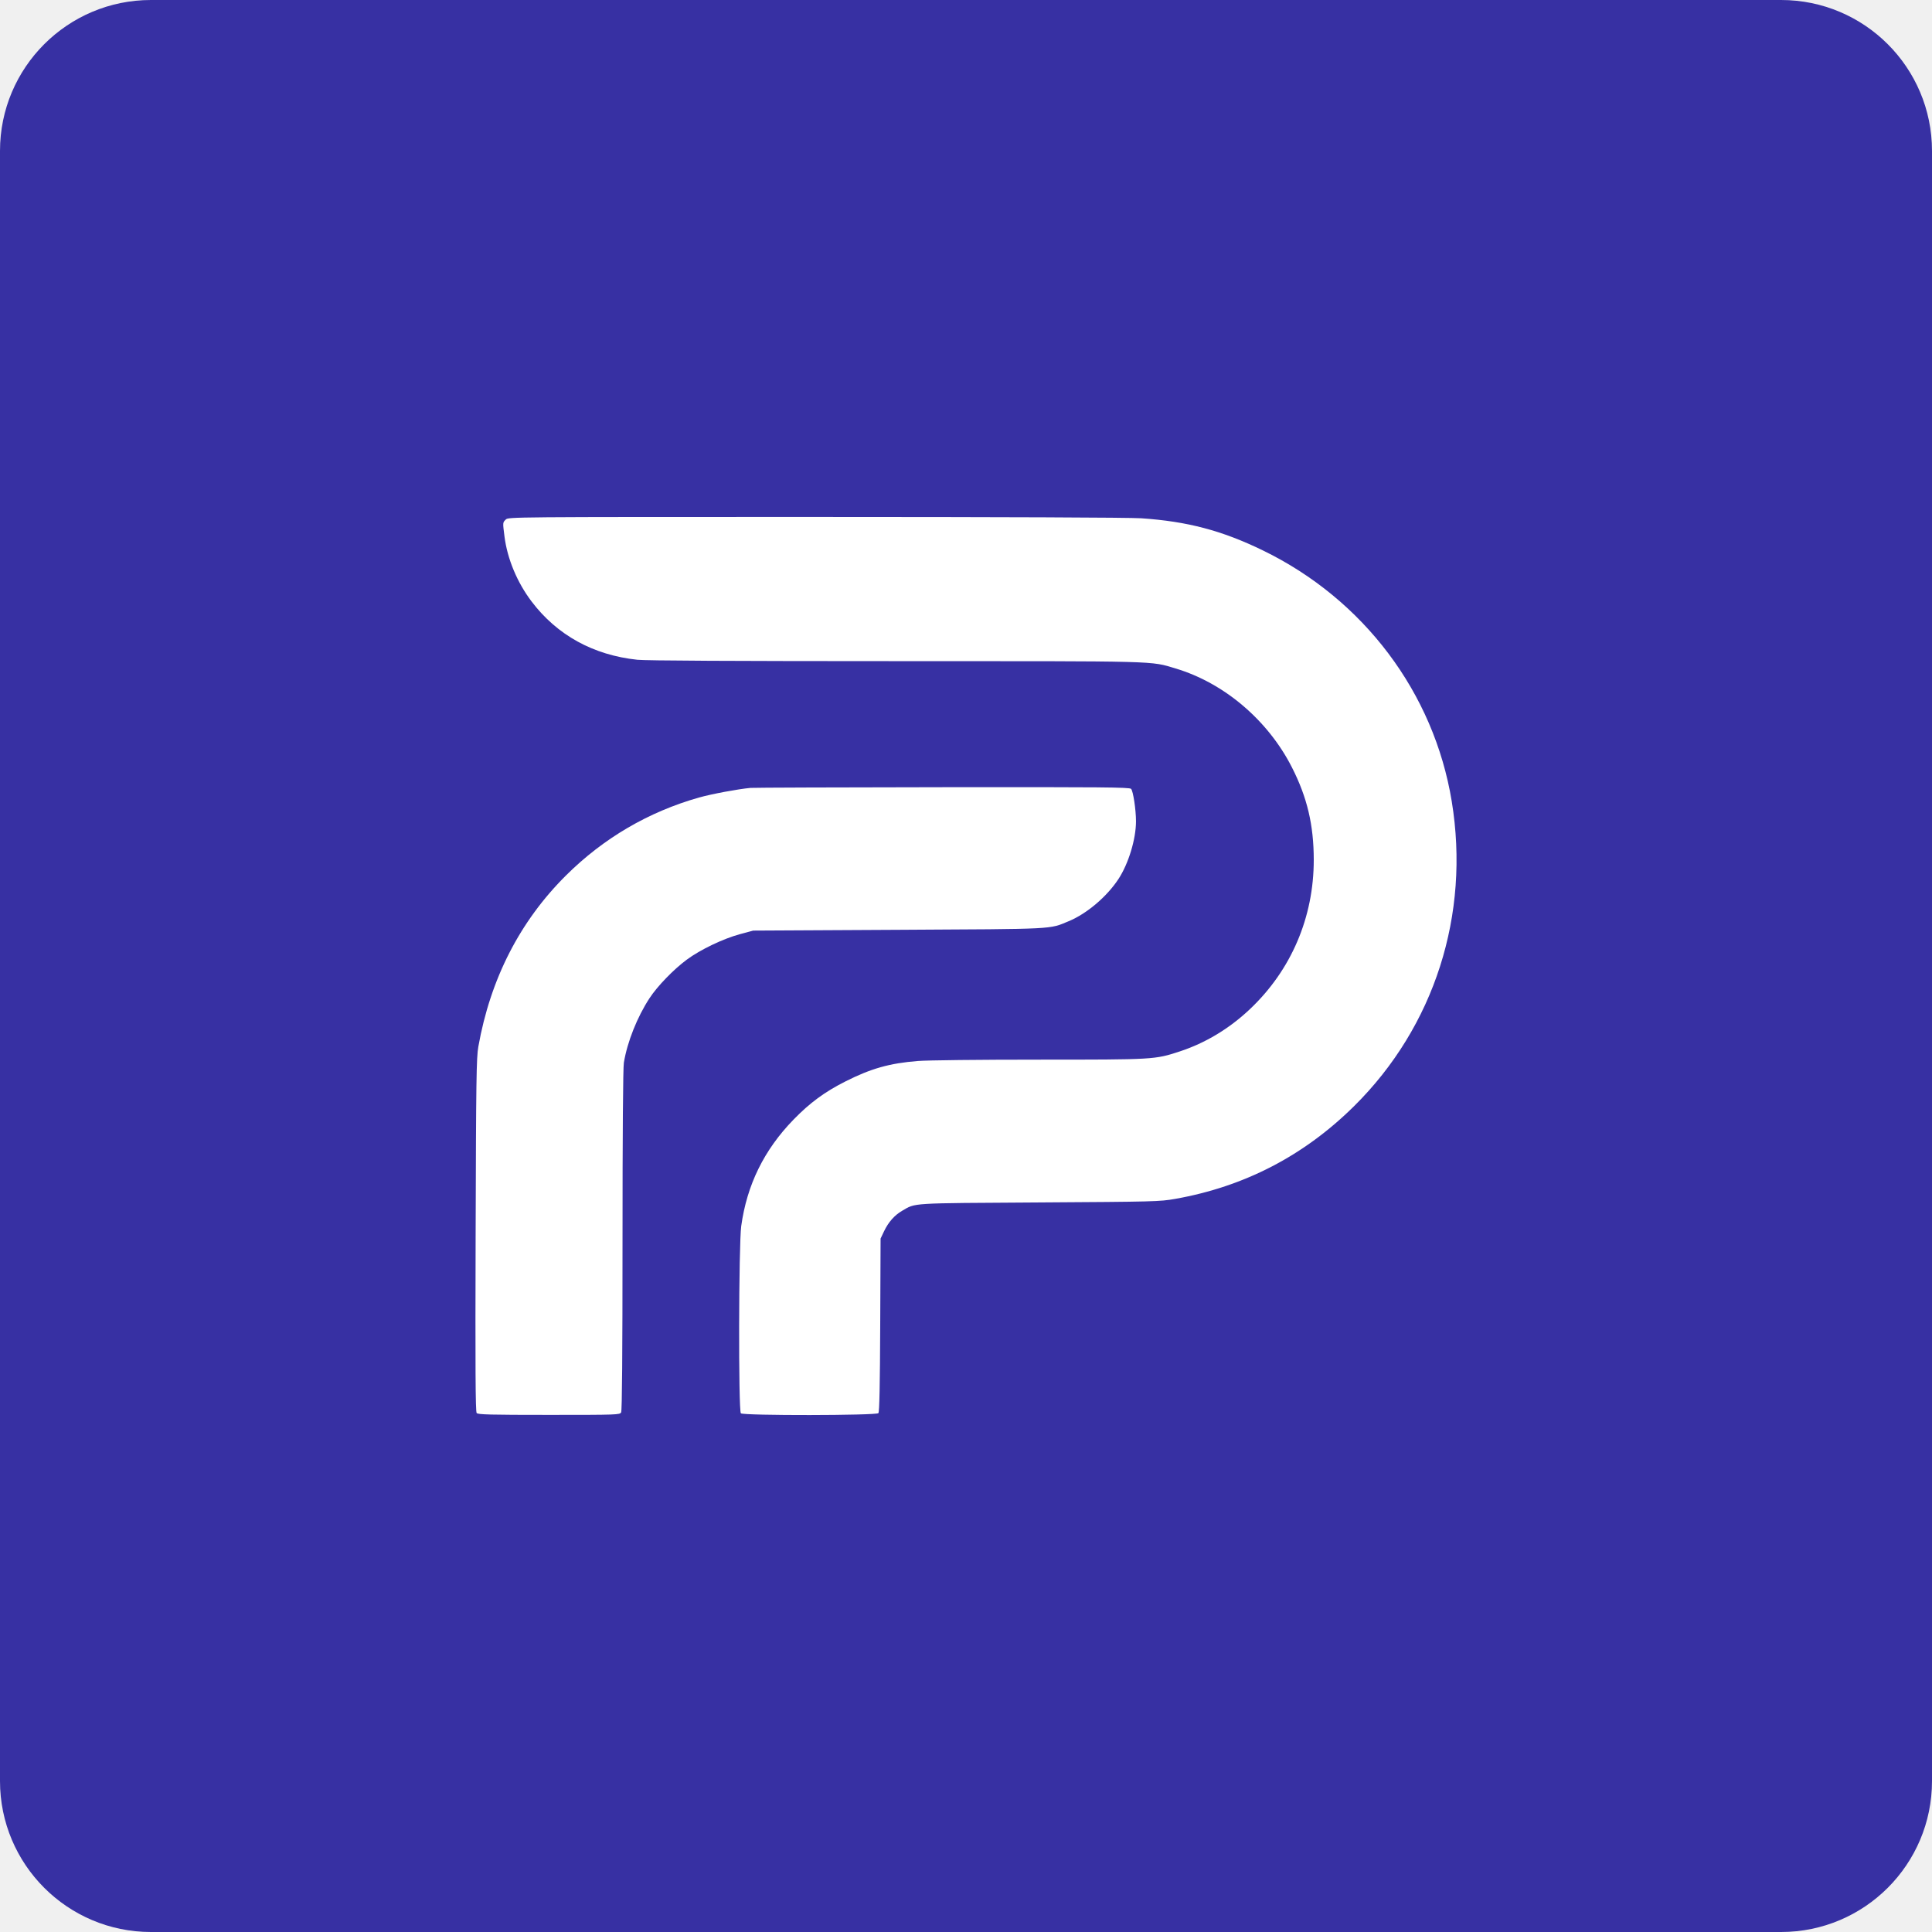
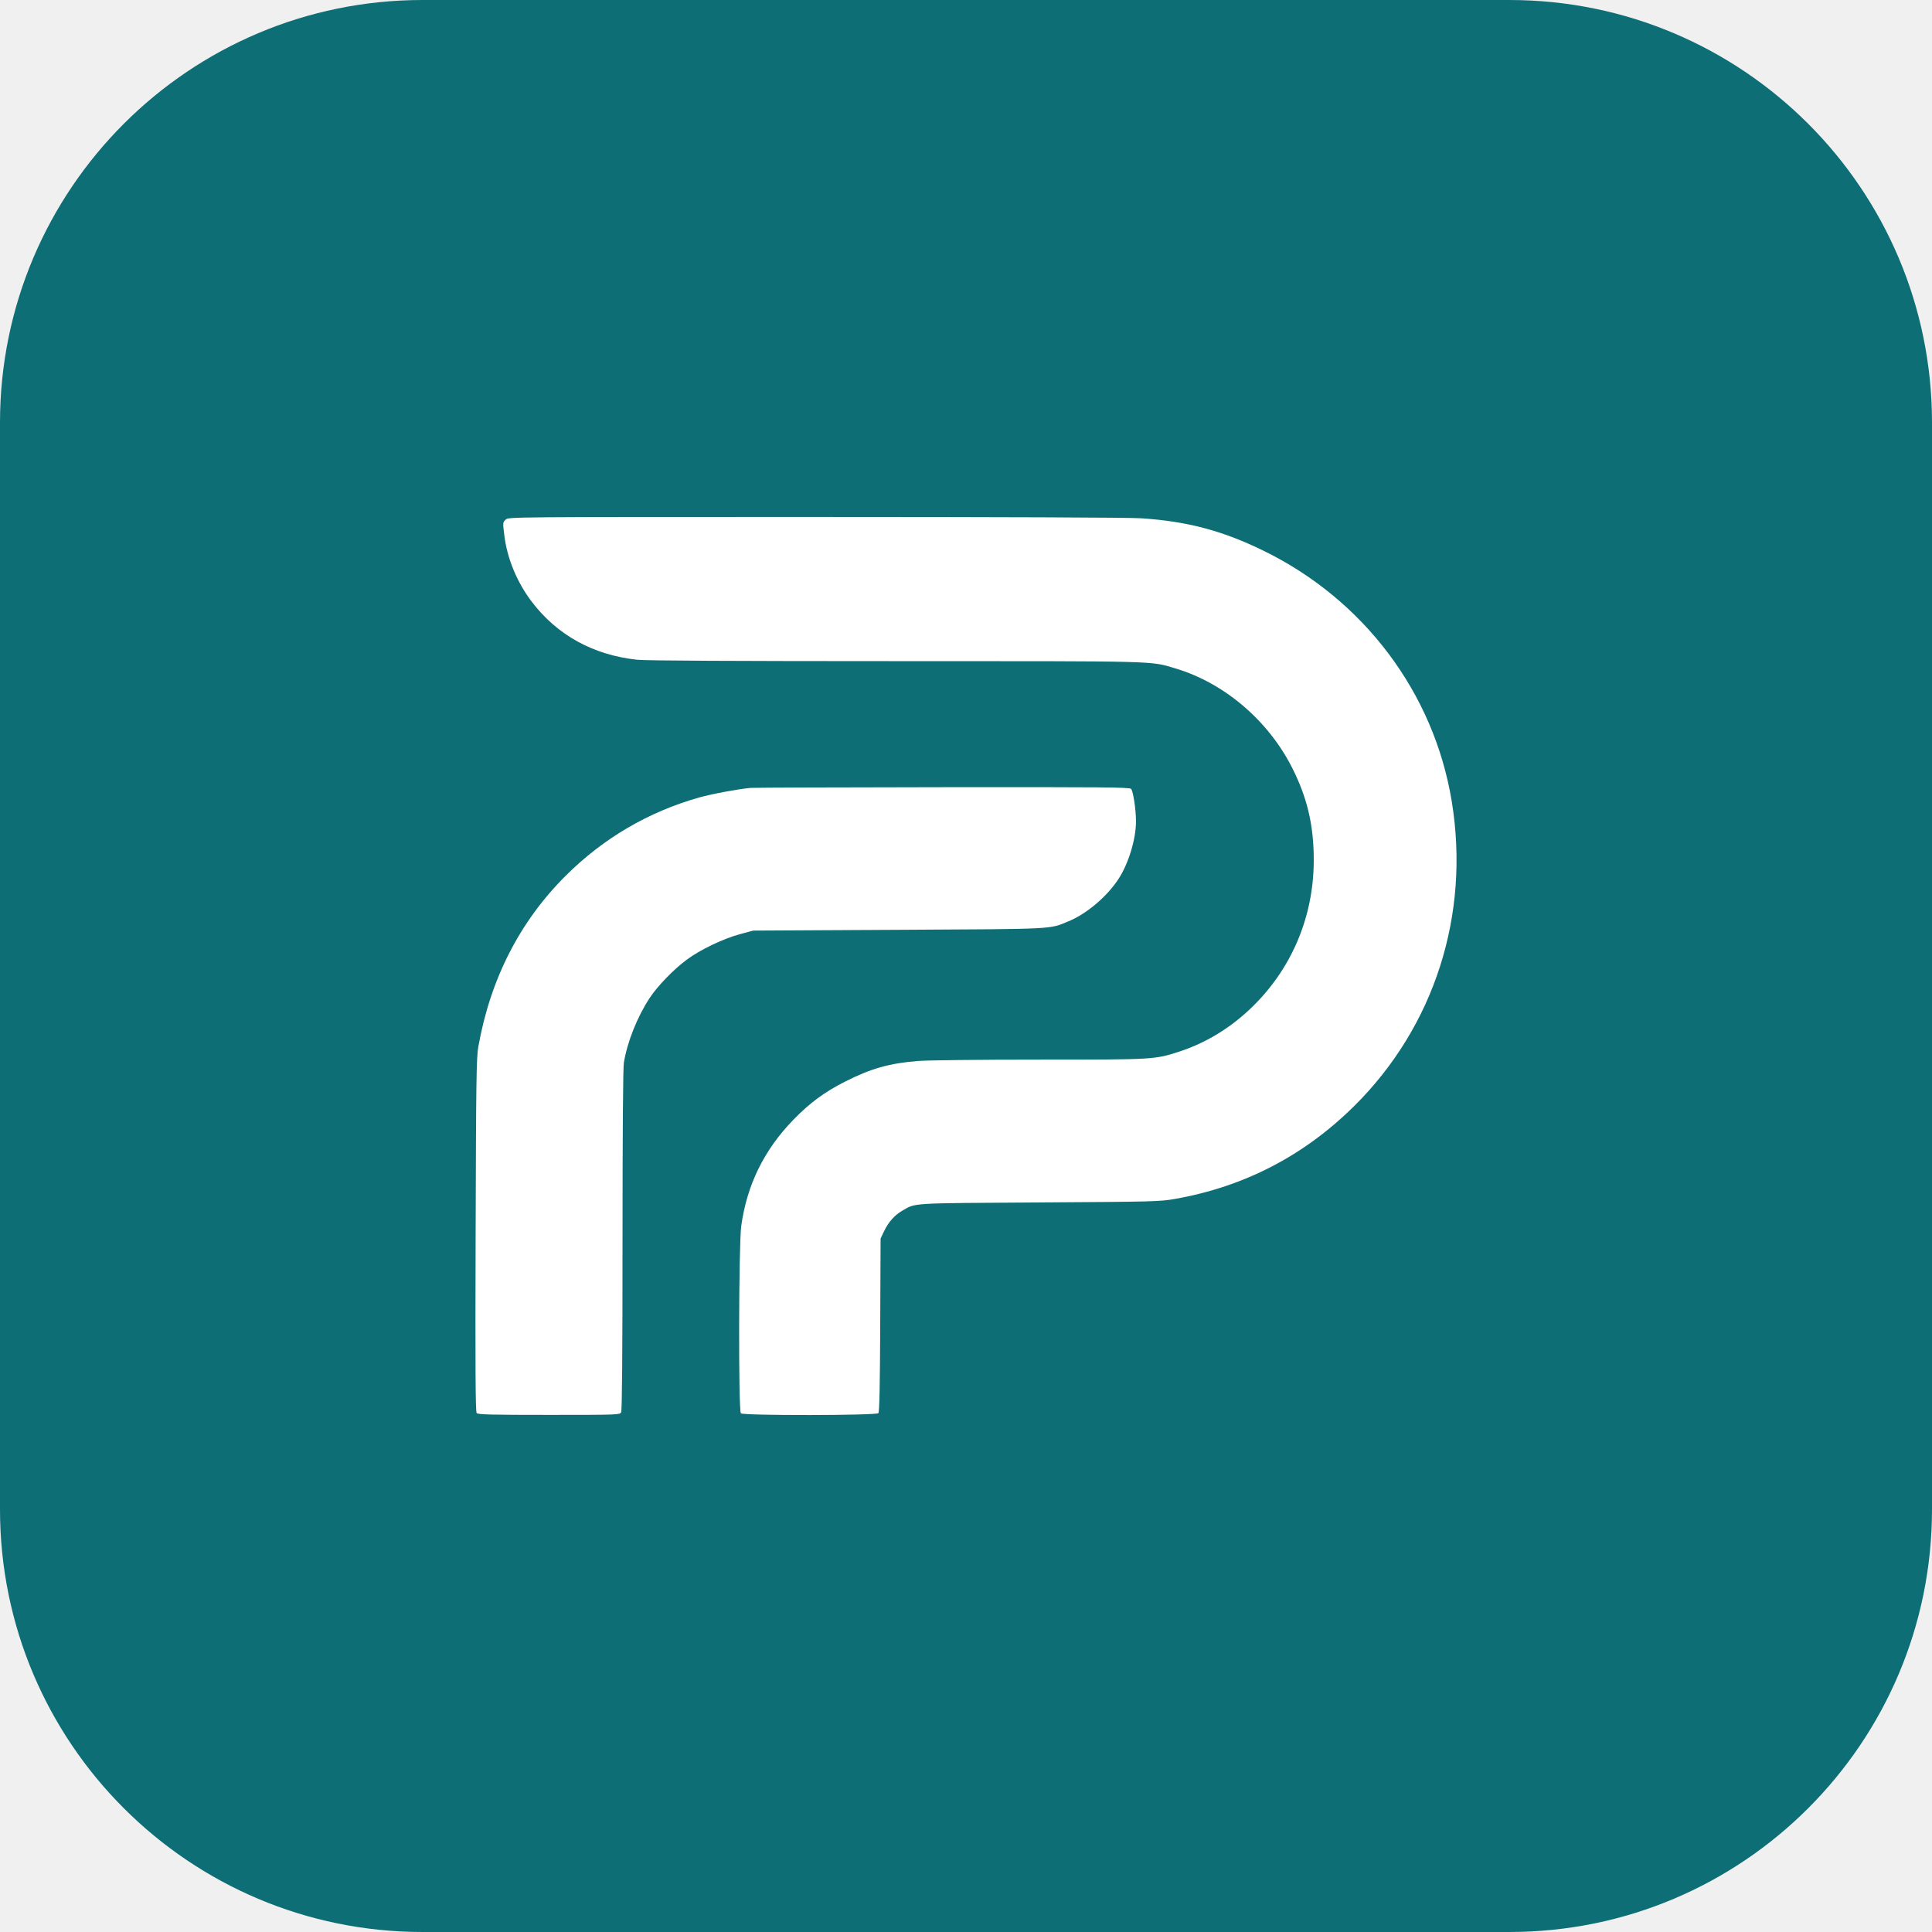
<svg xmlns="http://www.w3.org/2000/svg" width="512" height="512" viewBox="0 0 512 512" fill="none">
-   <rect width="512" height="512" rx="40" fill="#3730A3" />
+   <rect width="512" height="512" rx="112" fill="#0e6e75" />
  <path fill-rule="evenodd" clip-rule="evenodd" d="M134.029 137.69C133.209 138.5 133.216 138.408 133.694 142.177C134.446 148.103 137.054 154.357 140.878 159.402C147.641 168.325 157.232 173.609 168.914 174.846C171.154 175.084 194.694 175.208 237.347 175.208C308.183 175.208 304.752 175.118 311.564 177.158C324.417 181.005 336.025 190.876 342.37 203.352C346.424 211.325 348.151 218.628 348.16 227.838C348.176 243.106 342.171 257.131 331.185 267.488C325.738 272.623 319.422 276.42 312.623 278.648C306.038 280.805 305.867 280.815 275.387 280.815C259.455 280.815 245.806 280.968 243.23 281.174C235.741 281.775 230.855 283.155 224.037 286.595C218.552 289.362 214.61 292.263 210.283 296.717C202.48 304.748 197.939 313.999 196.431 324.934C195.757 329.826 195.673 373.885 196.337 374.541C196.984 375.181 232.246 375.138 232.785 374.497C233.056 374.174 233.201 367.167 233.267 351.135L233.363 328.234L234.277 326.307C235.427 323.886 237.055 322.04 239.069 320.874C242.744 318.746 240.675 318.872 275.382 318.66C305.927 318.473 307.373 318.435 311.423 317.718C329.773 314.47 345.562 306.284 358.862 293.123C380.144 272.063 389.649 242.388 384.727 212.374C380.004 183.572 361.384 158.838 334.65 145.853C323.811 140.589 314.658 138.173 302.425 137.347C299.335 137.139 265.631 137.004 216.045 137.001C135.197 136.996 134.728 136.999 134.029 137.69ZM198.903 208.801C195.628 209.095 188.539 210.421 185.23 211.358C171.865 215.143 159.936 222.129 150.019 231.978C137.772 244.141 129.959 259.397 126.761 277.394C126.25 280.269 126.168 285.995 126.046 327.31C125.942 362.594 126.008 374.098 126.319 374.468C126.664 374.878 129.781 374.958 145.487 374.958C163.671 374.958 164.255 374.937 164.608 374.286C164.853 373.833 164.972 358.988 164.974 328.691C164.976 300.383 165.107 282.976 165.329 281.625C166.231 276.132 168.862 269.518 172.129 264.529C174.222 261.332 178.498 256.915 182.025 254.304C185.598 251.66 191.656 248.761 196.13 247.554L199.607 246.616L238.11 246.411C280.226 246.187 277.966 246.301 283.208 244.132C288.014 242.144 293.349 237.618 296.419 232.925C299.071 228.871 301.05 222.348 301.05 217.662C301.05 214.572 300.297 209.6 299.746 209.055C299.313 208.628 292.287 208.566 249.776 208.616C222.57 208.649 199.677 208.732 198.903 208.801Z" fill="white" />
</svg>
